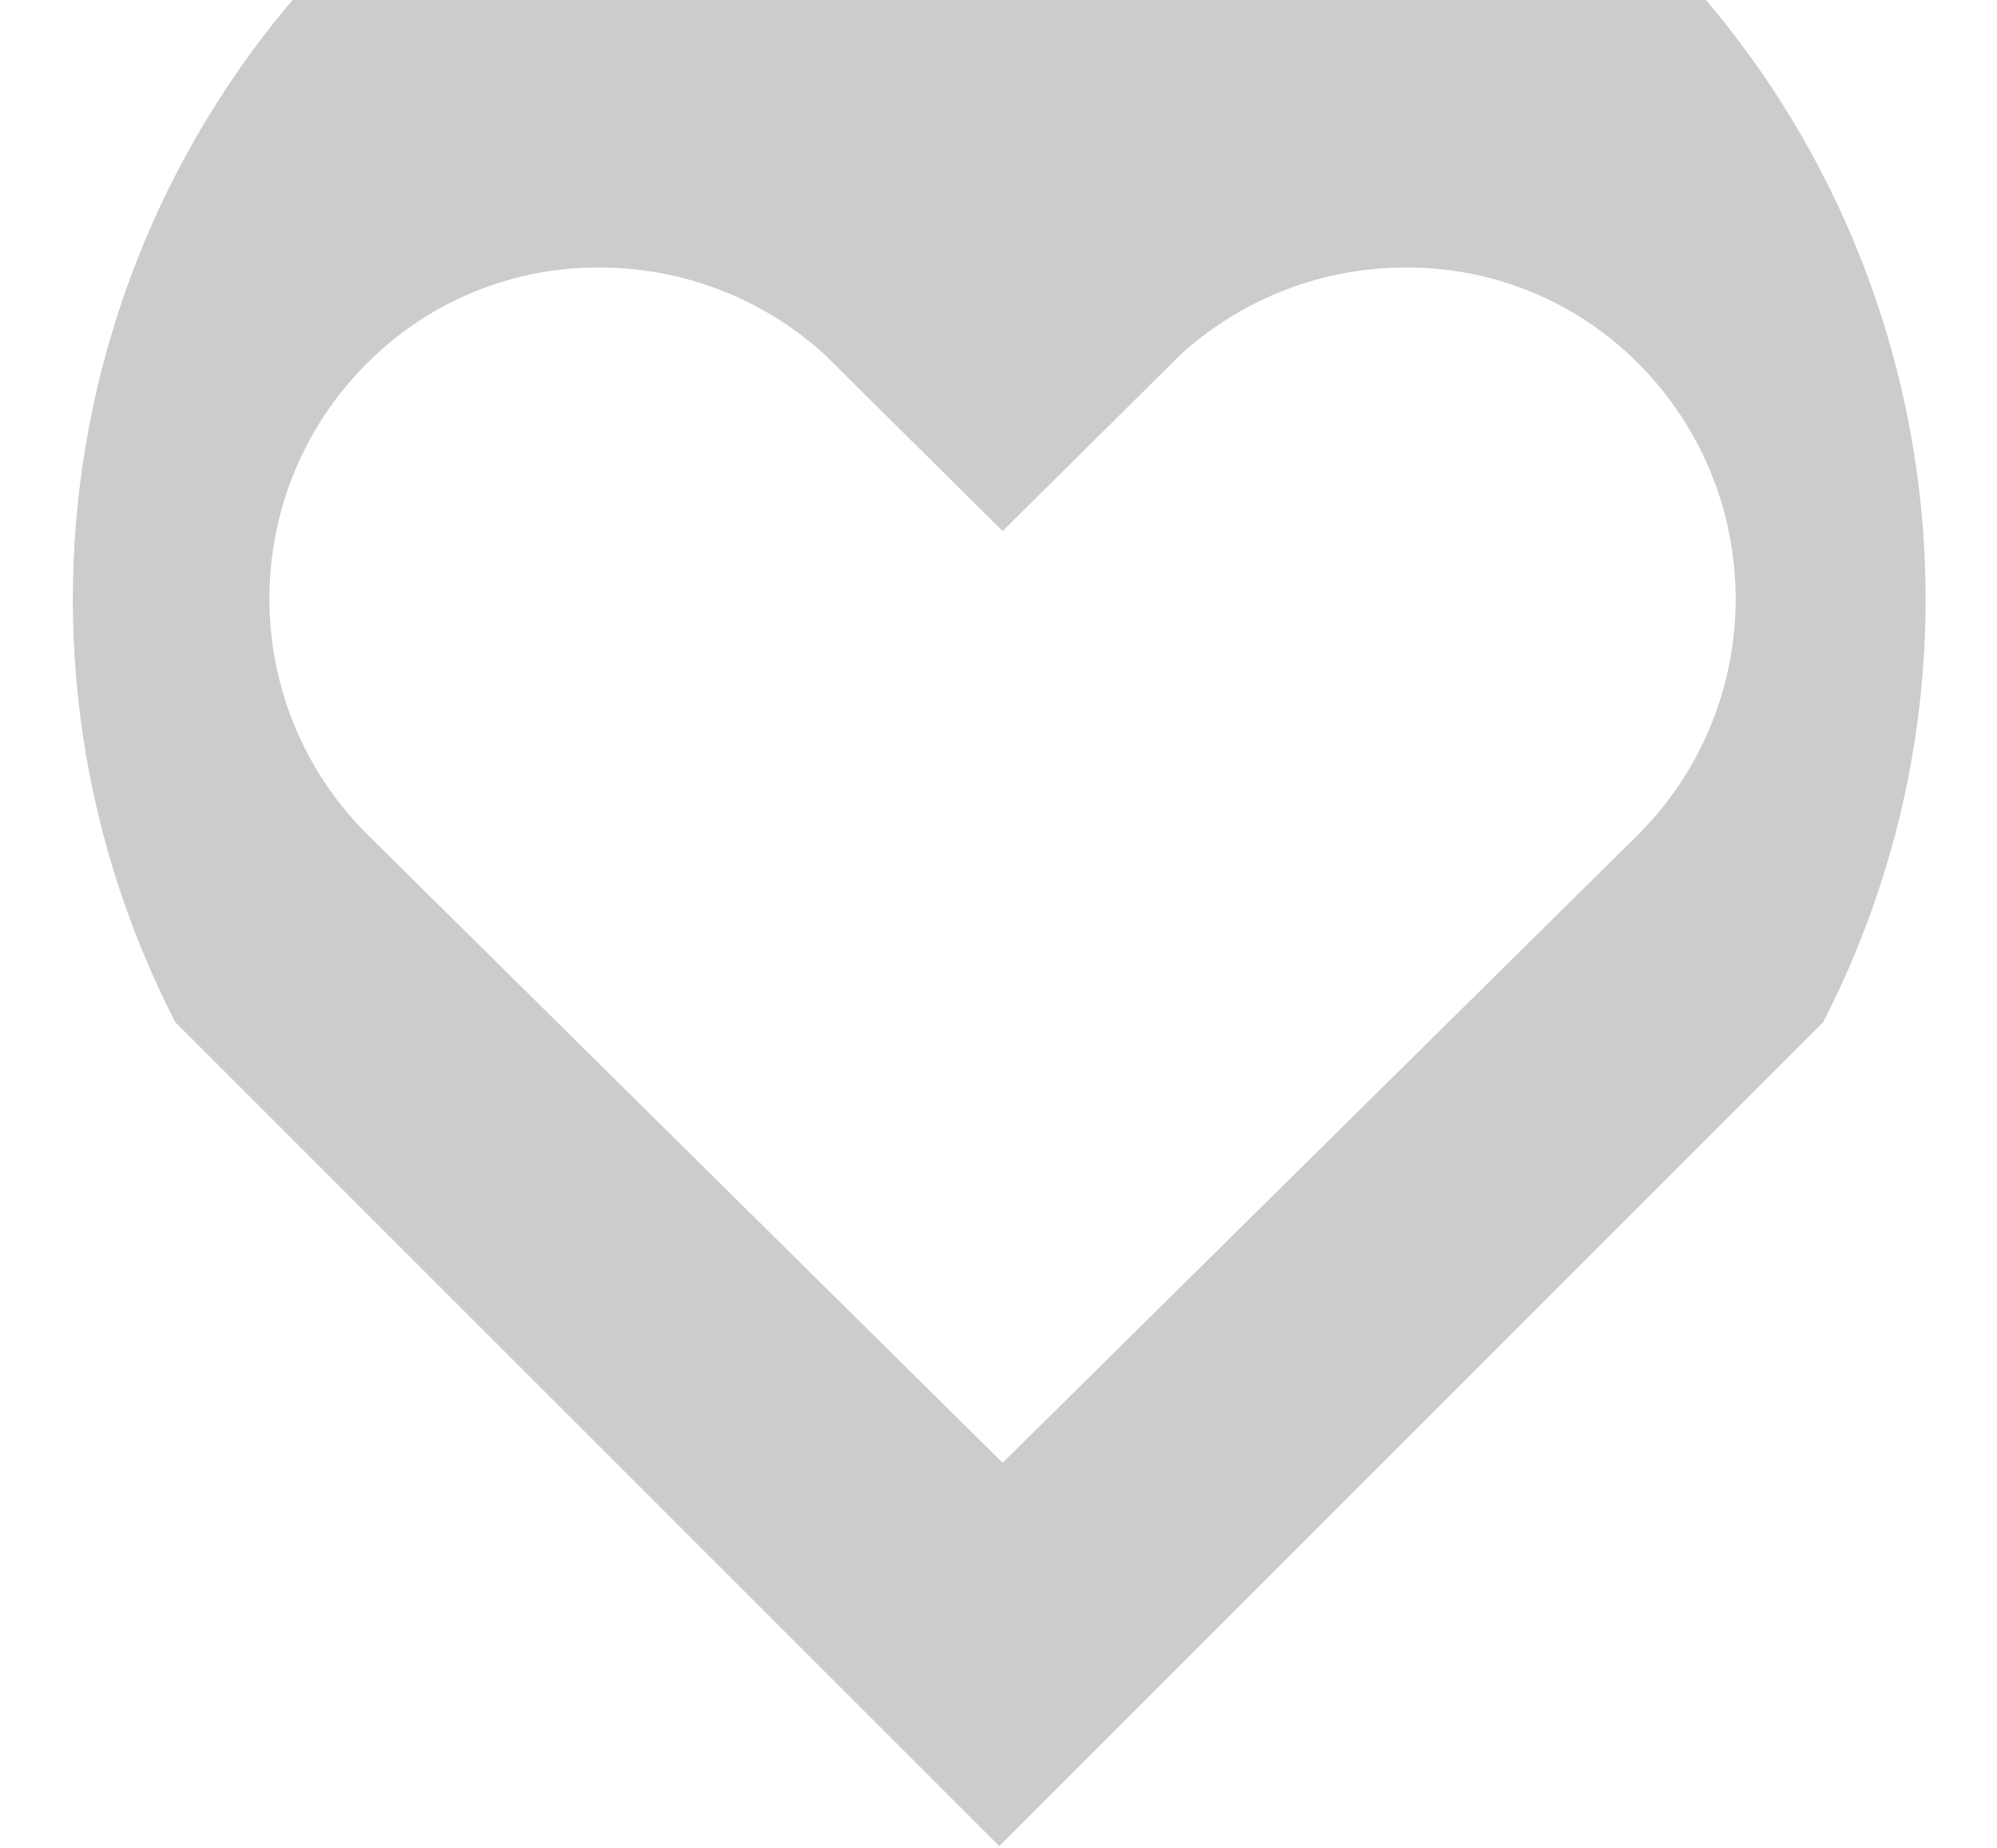
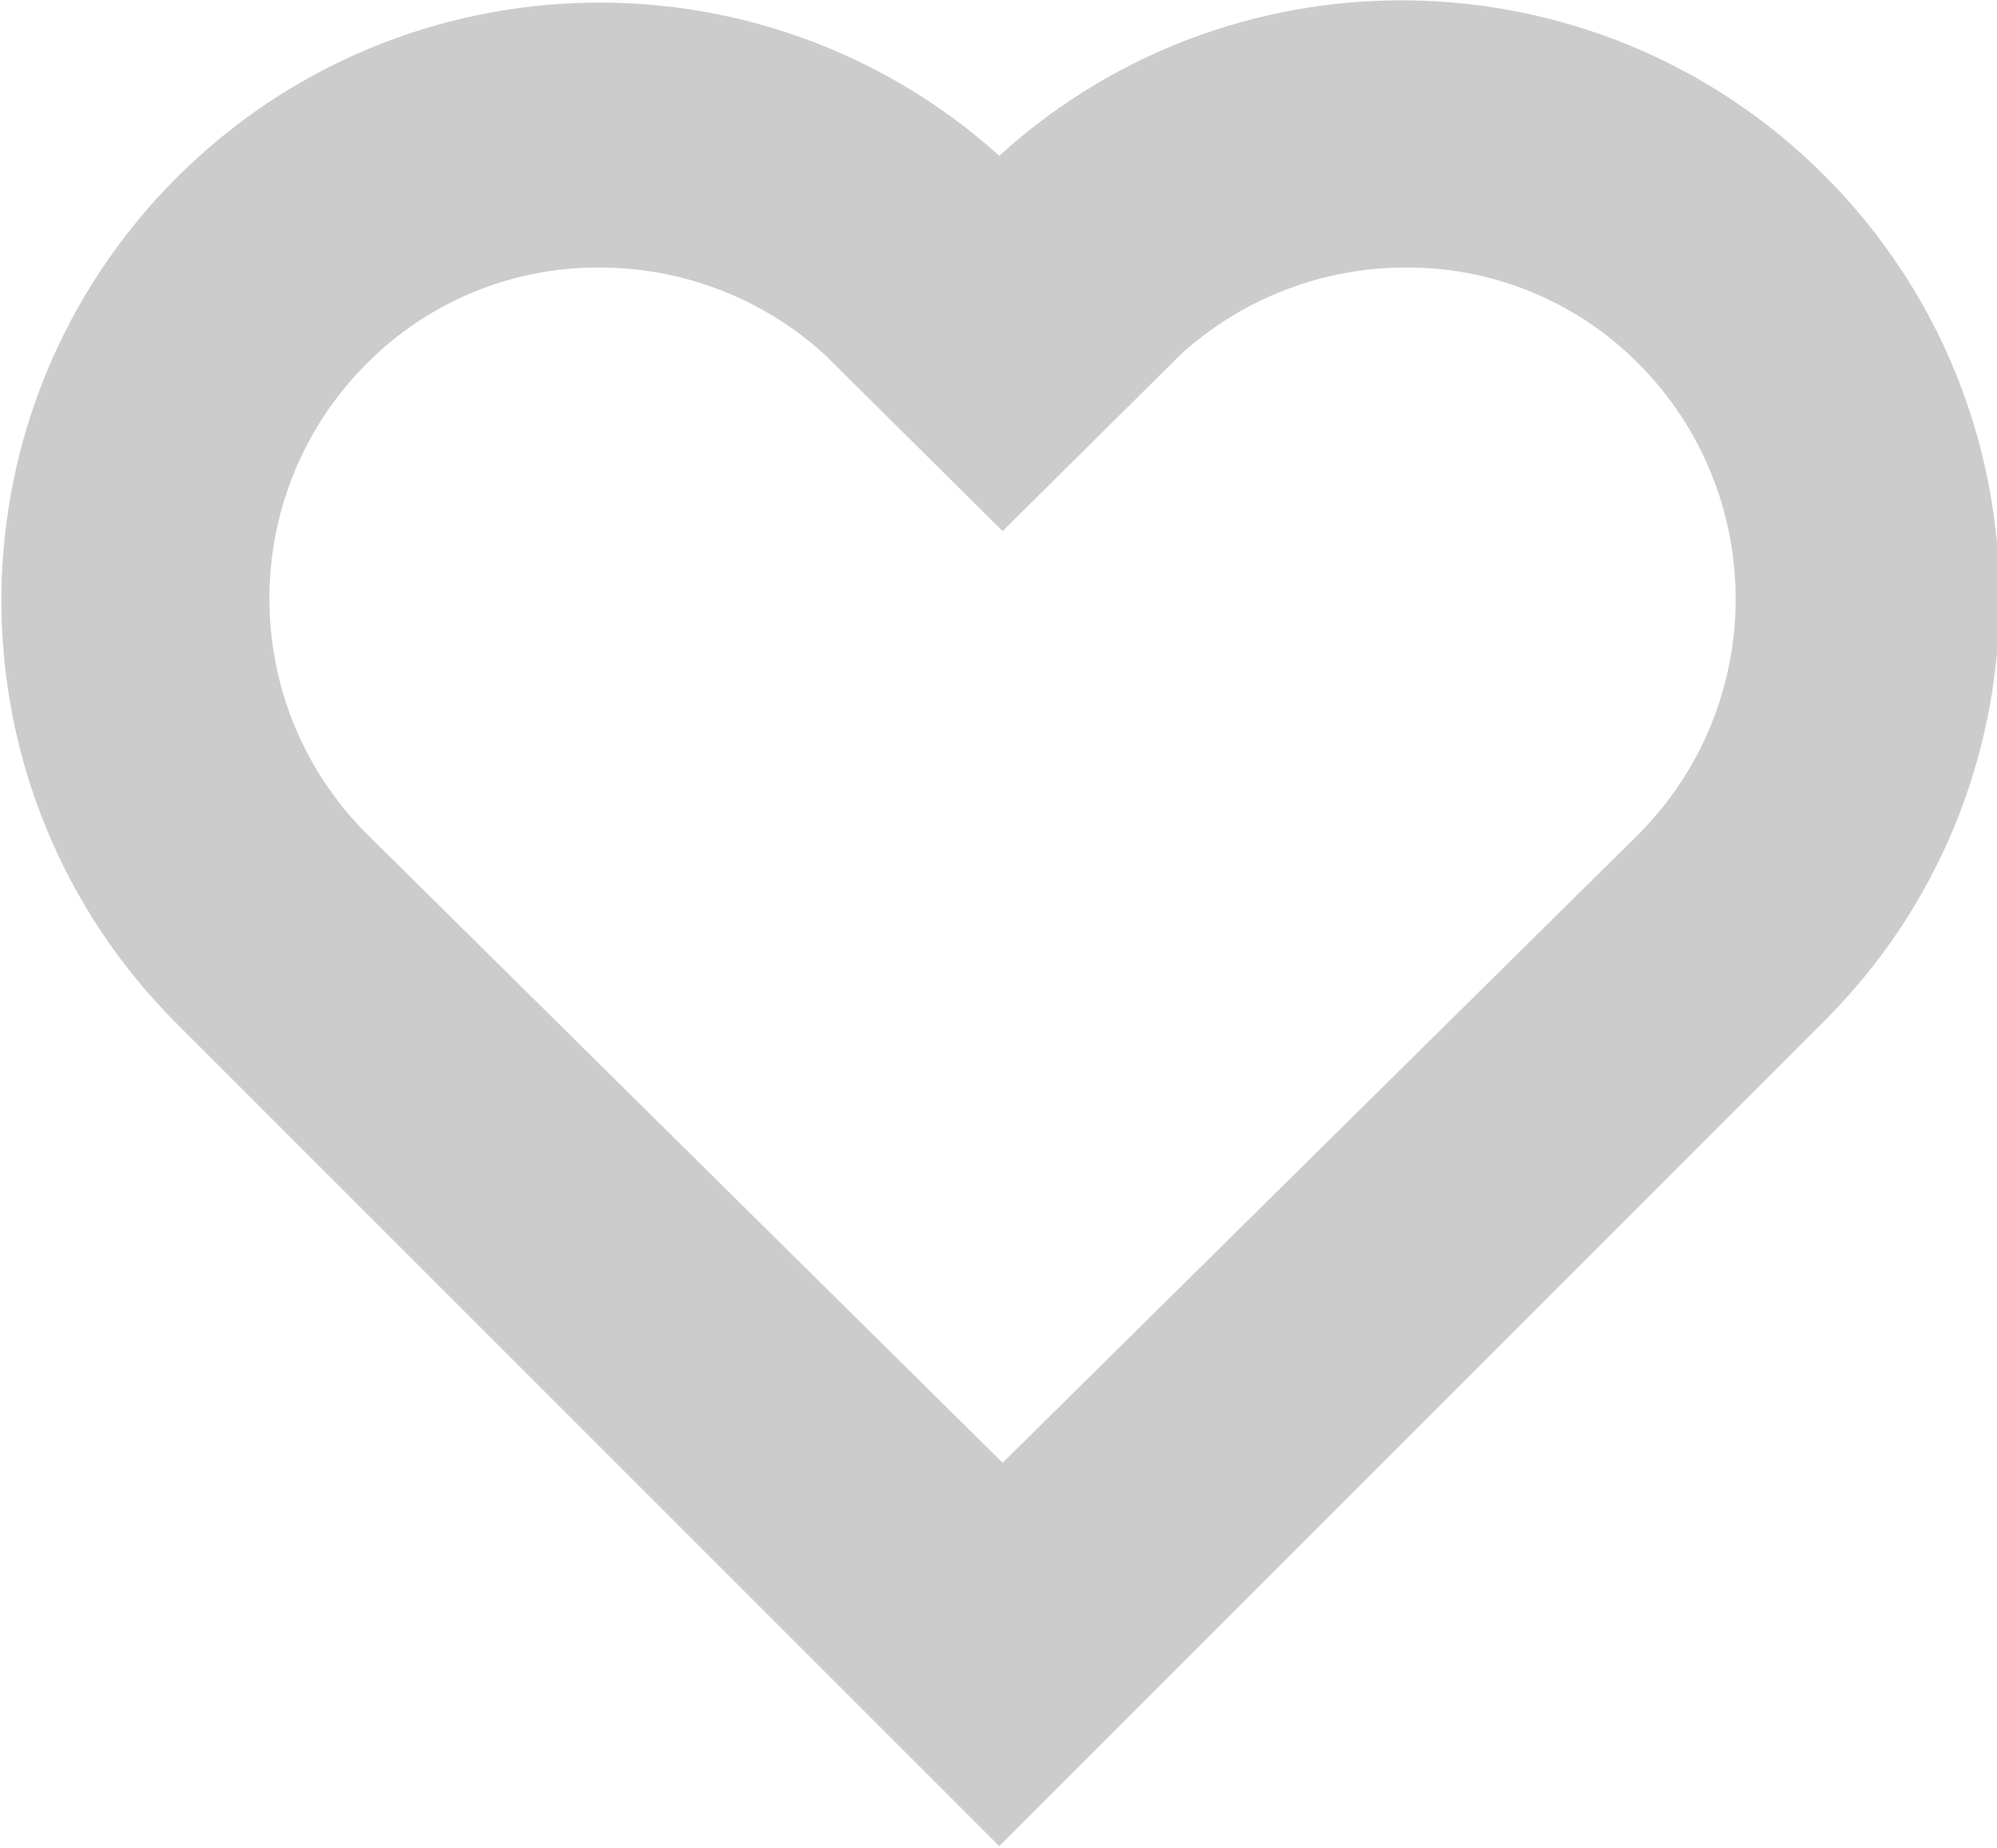
<svg xmlns="http://www.w3.org/2000/svg" width="15" height="13.88" viewBox="0 0 15 13.88">
  <defs>
    <style>
      .cls-1 {
        fill: #ccc;
        fill-rule: evenodd;
      }
    </style>
  </defs>
-   <path id="heart" class="cls-1" d="M946.663,1740.68l-6.188,6.19-6.189-6.19A6.958,6.958,0,1,1,946.663,1740.68Zm-1.389-4.95a2.438,2.438,0,0,0-1.747-.72,2.508,2.508,0,0,0-1.686.65l-1.341,1.33-1.341-1.33a2.508,2.508,0,0,0-1.686-.65,2.442,2.442,0,0,0-1.748.72,2.5,2.5,0,0,0-.006,3.53l4.781,4.73,4.774-4.72A2.506,2.506,0,0,0,945.274,1735.73Z" transform="translate(-932.969 -1733)" />
+   <path id="heart" class="cls-1" d="M578.663,1740.68l-6.188,6.19-6.189-6.19a4.493,4.493,0,0,1,6.189-6.51A4.492,4.492,0,0,1,578.663,1740.68Zm-1.389-4.95a2.438,2.438,0,0,0-1.747-.72,2.508,2.508,0,0,0-1.686.65l-1.341,1.33-1.341-1.33a2.508,2.508,0,0,0-1.686-.65,2.442,2.442,0,0,0-1.748.72,2.5,2.5,0,0,0-.006,3.53l4.781,4.73,4.774-4.72A2.506,2.506,0,0,0,577.274,1735.73Z" transform="translate(-564.969 -1733)" />
</svg>
